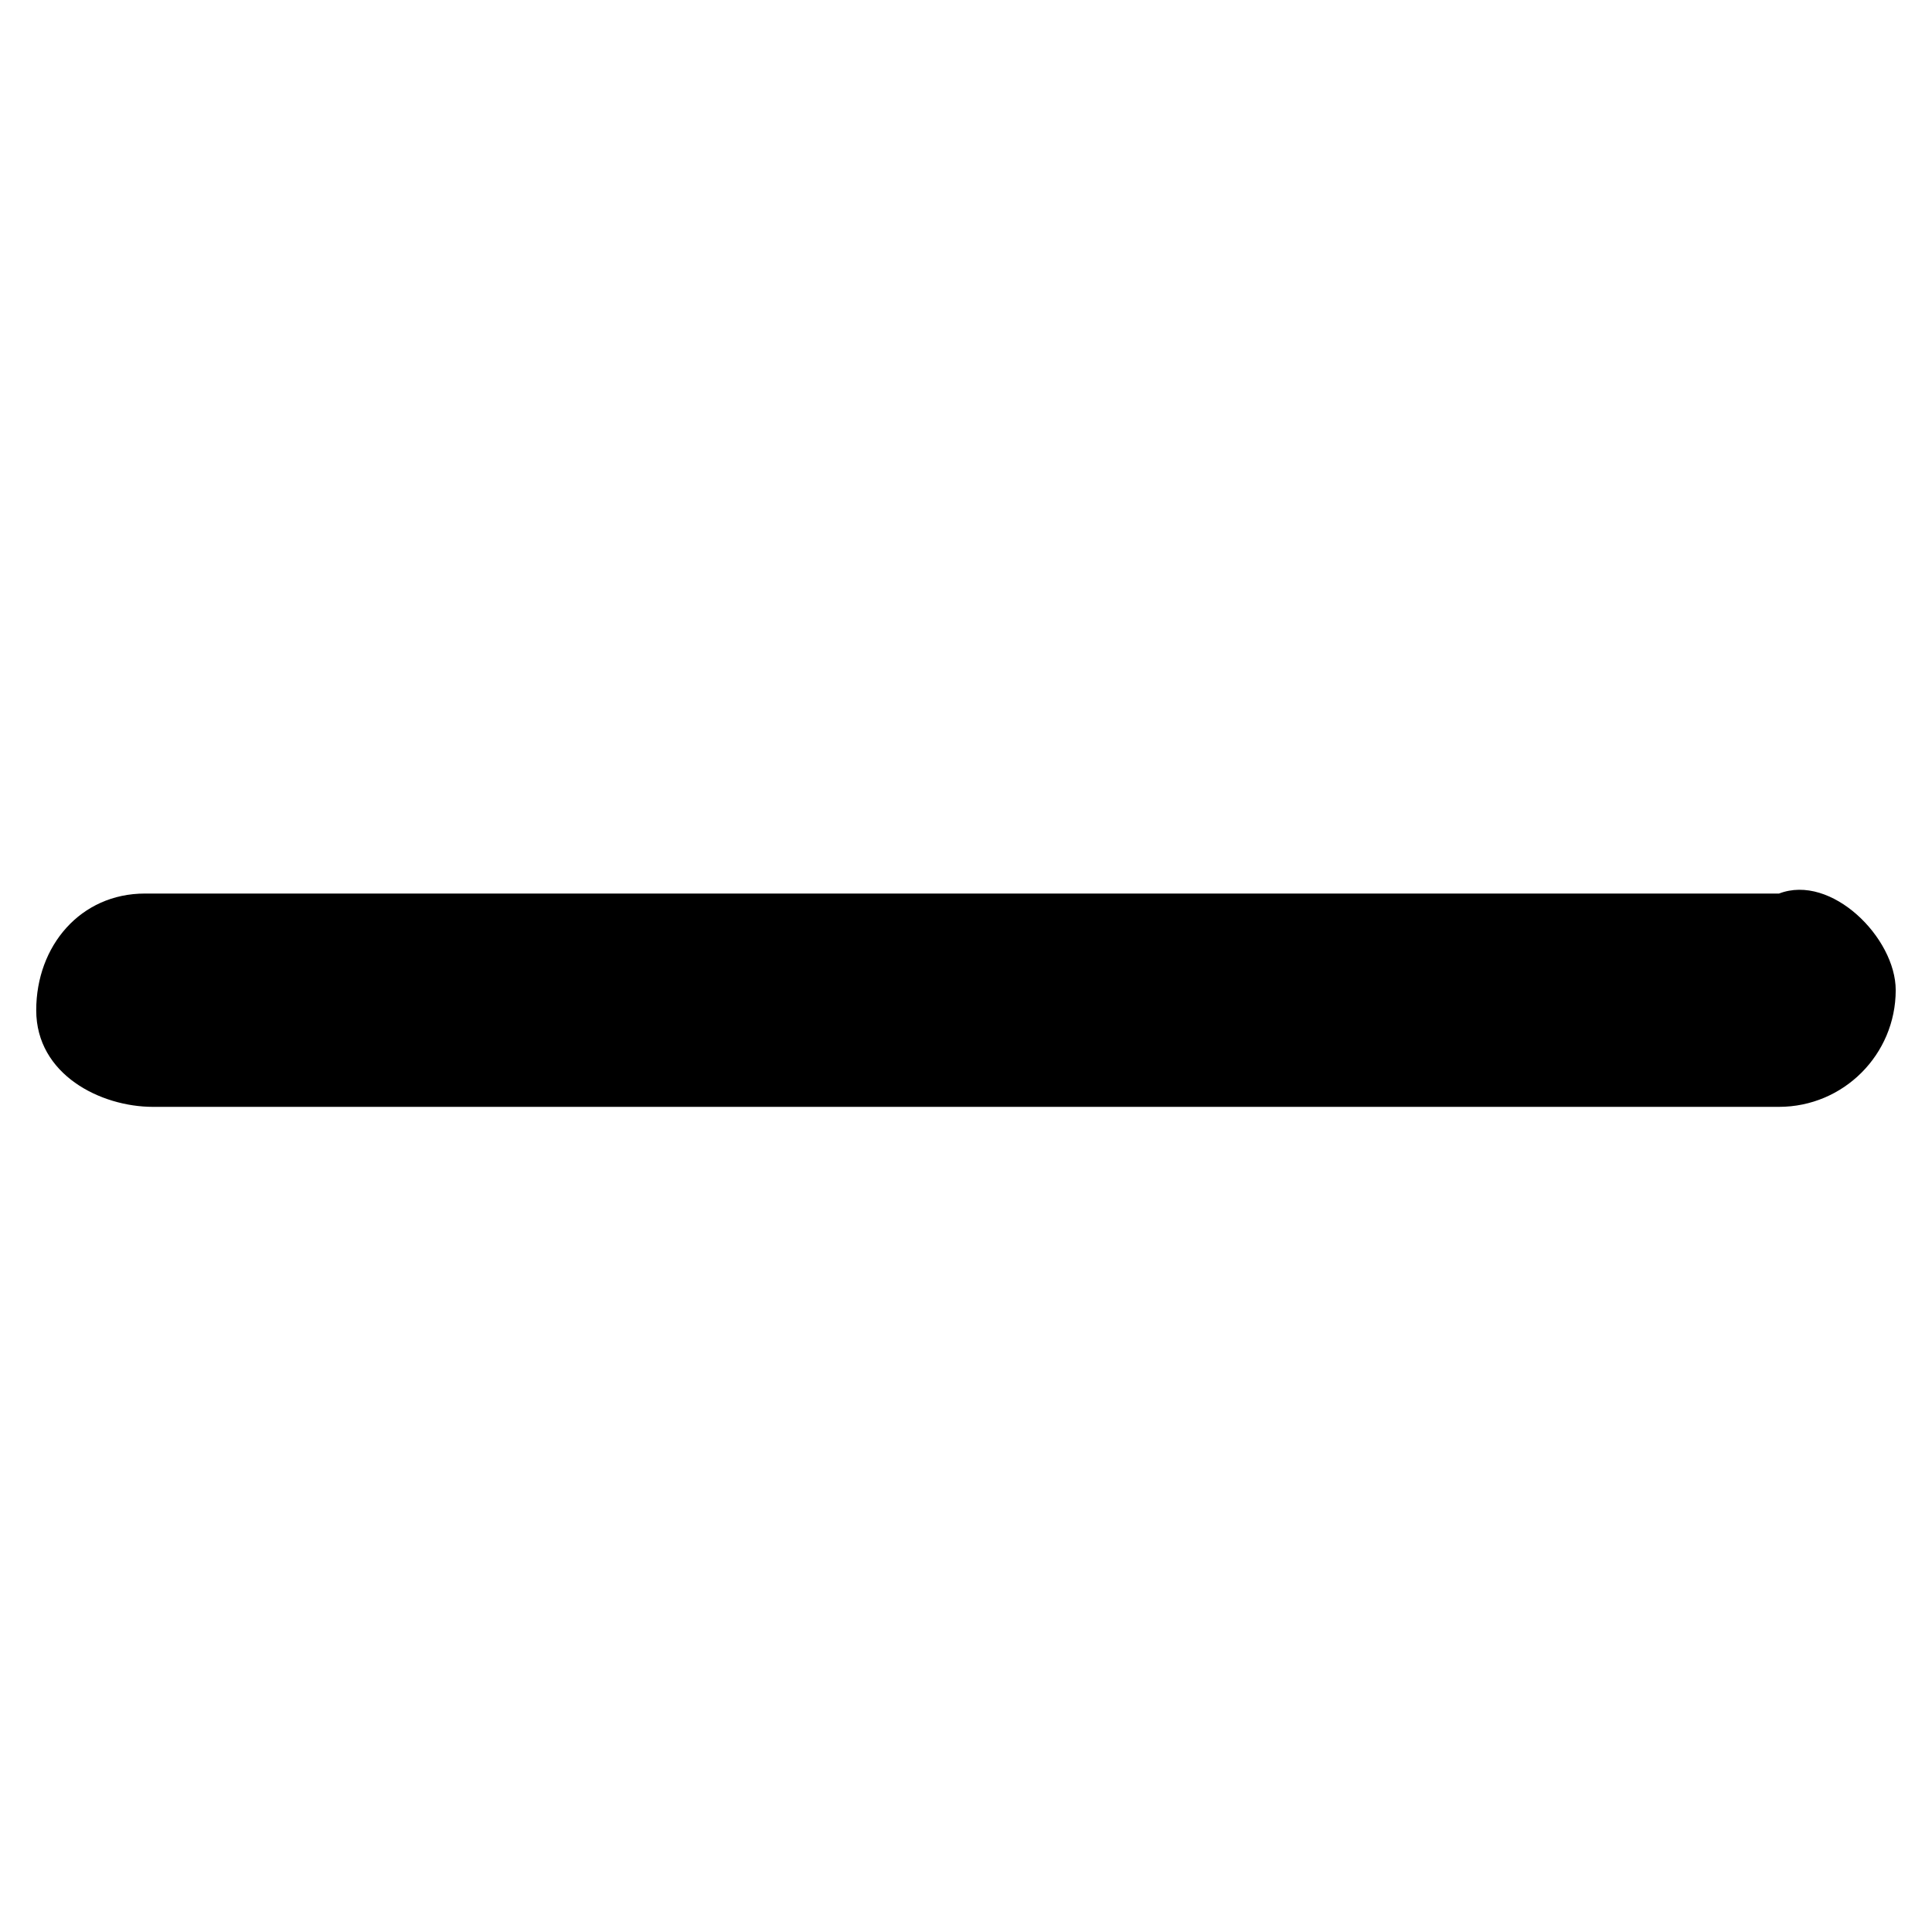
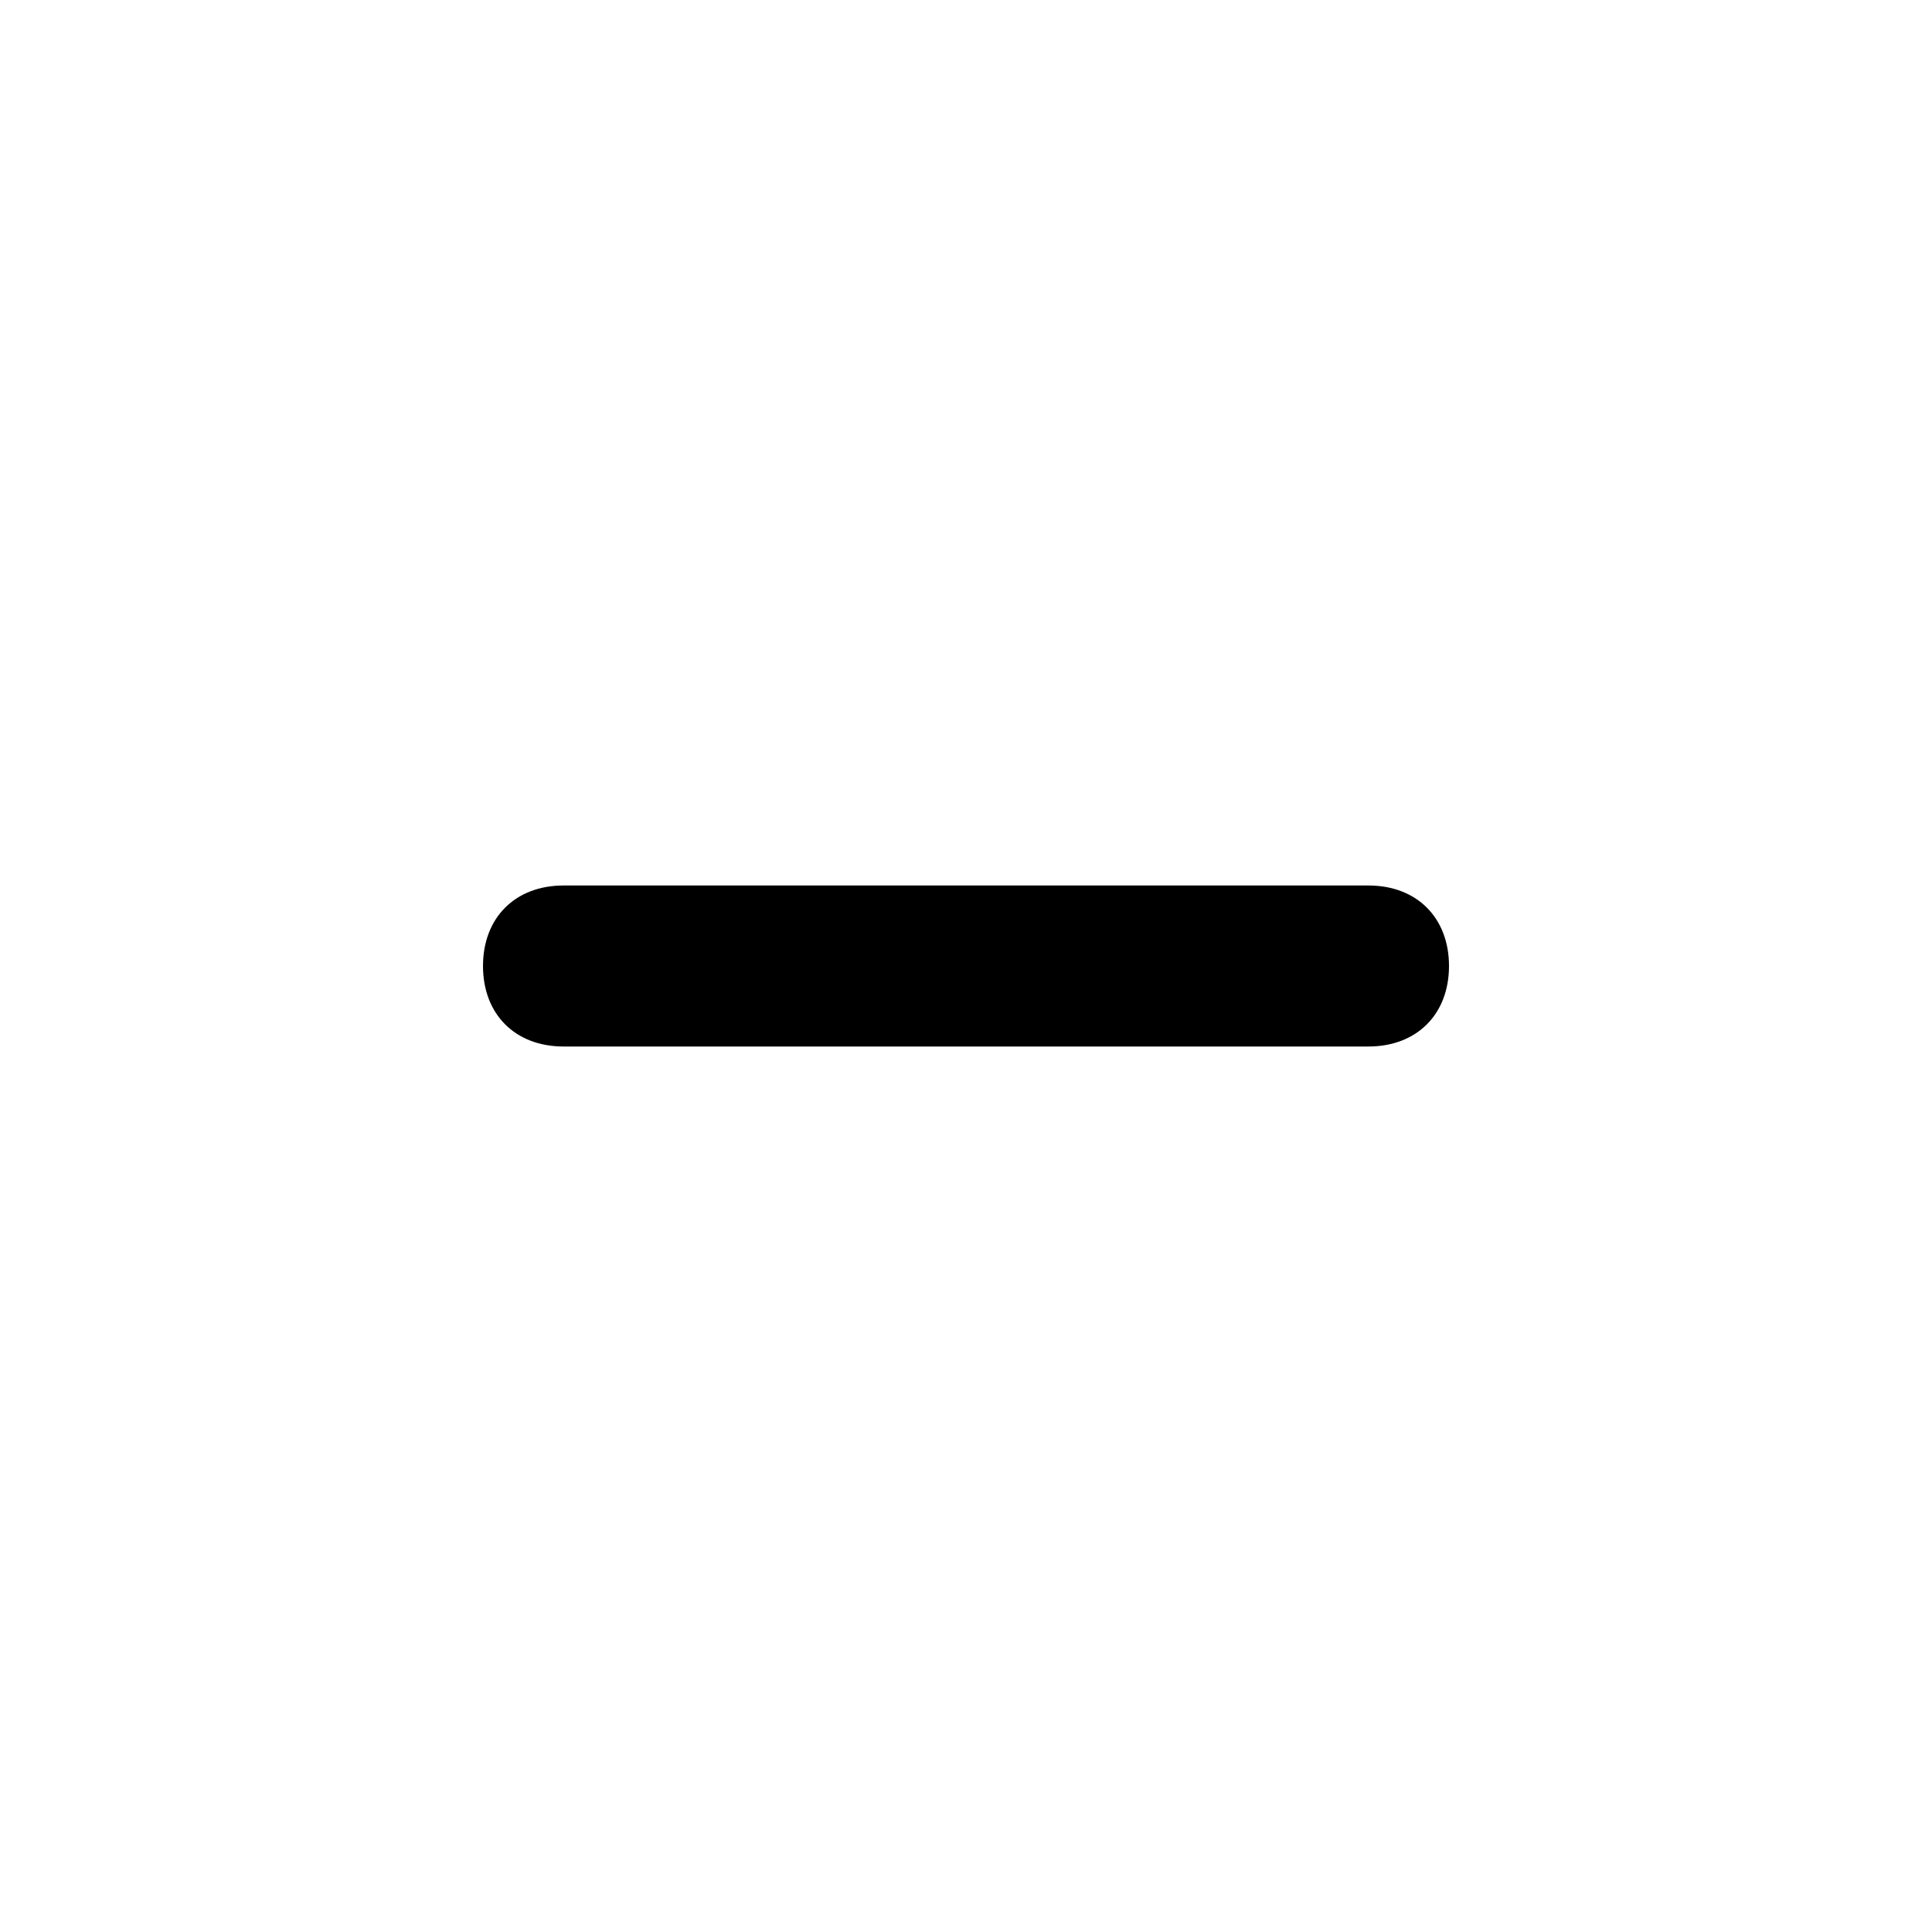
- <svg xmlns="http://www.w3.org/2000/svg" width="32" height="32" viewBox="0 0 32 32">
-   <path d="M2.4 14.8c-1.067 0-1.8.867-1.8 1.933s1.067 1.6 1.933 1.6h26.933a1.934 1.934 0 0 0 1.933-1.933c0-.867-1.067-1.933-1.933-1.6H2.399z" />
+ <svg xmlns="http://www.w3.org/2000/svg" version="1.1" id="Layer_1" x="0px" y="0px" viewBox="0 0 24 24" style="enable-background:new 0 0 24 24;" xml:space="preserve">
+   <g transform="translate(0, 0)">
+     <g>
+       <path d="M17,13H7c-0.6,0-1-0.4-1-1s0.4-1,1-1h10c0.6,0,1,0.4,1,1S17.6,13,17,13z" />
+     </g>
+   </g>
</svg>
